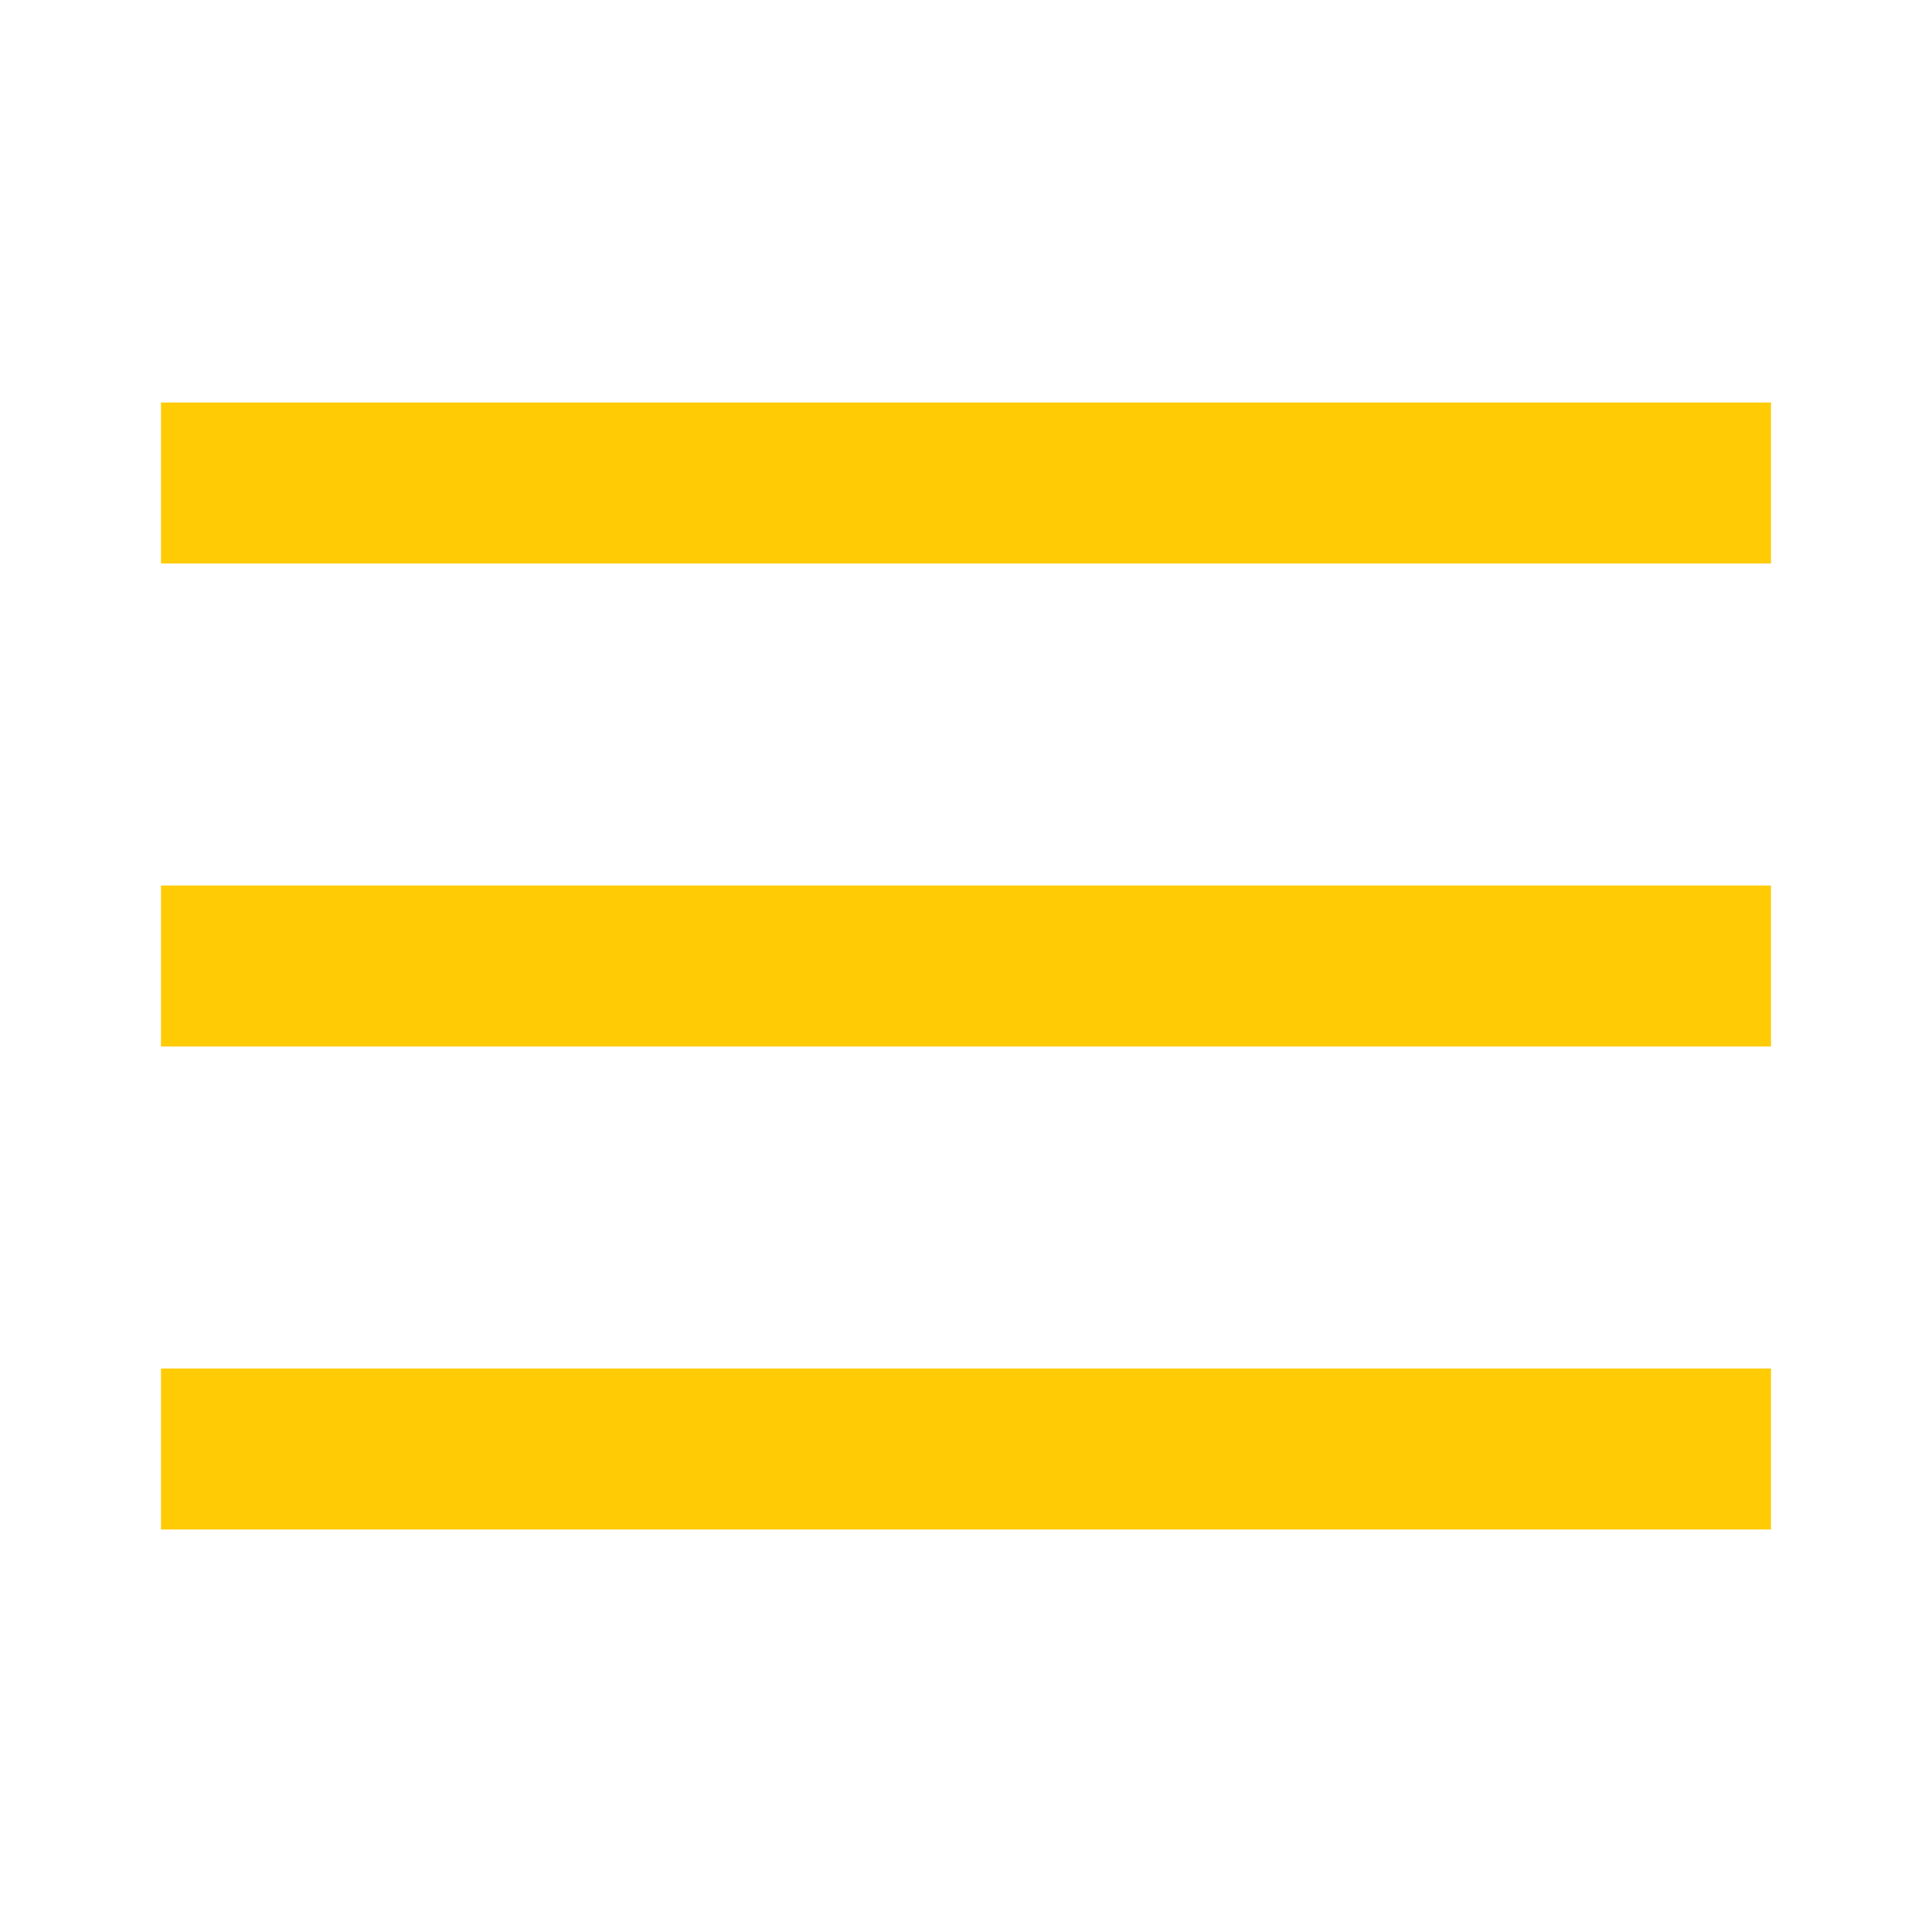
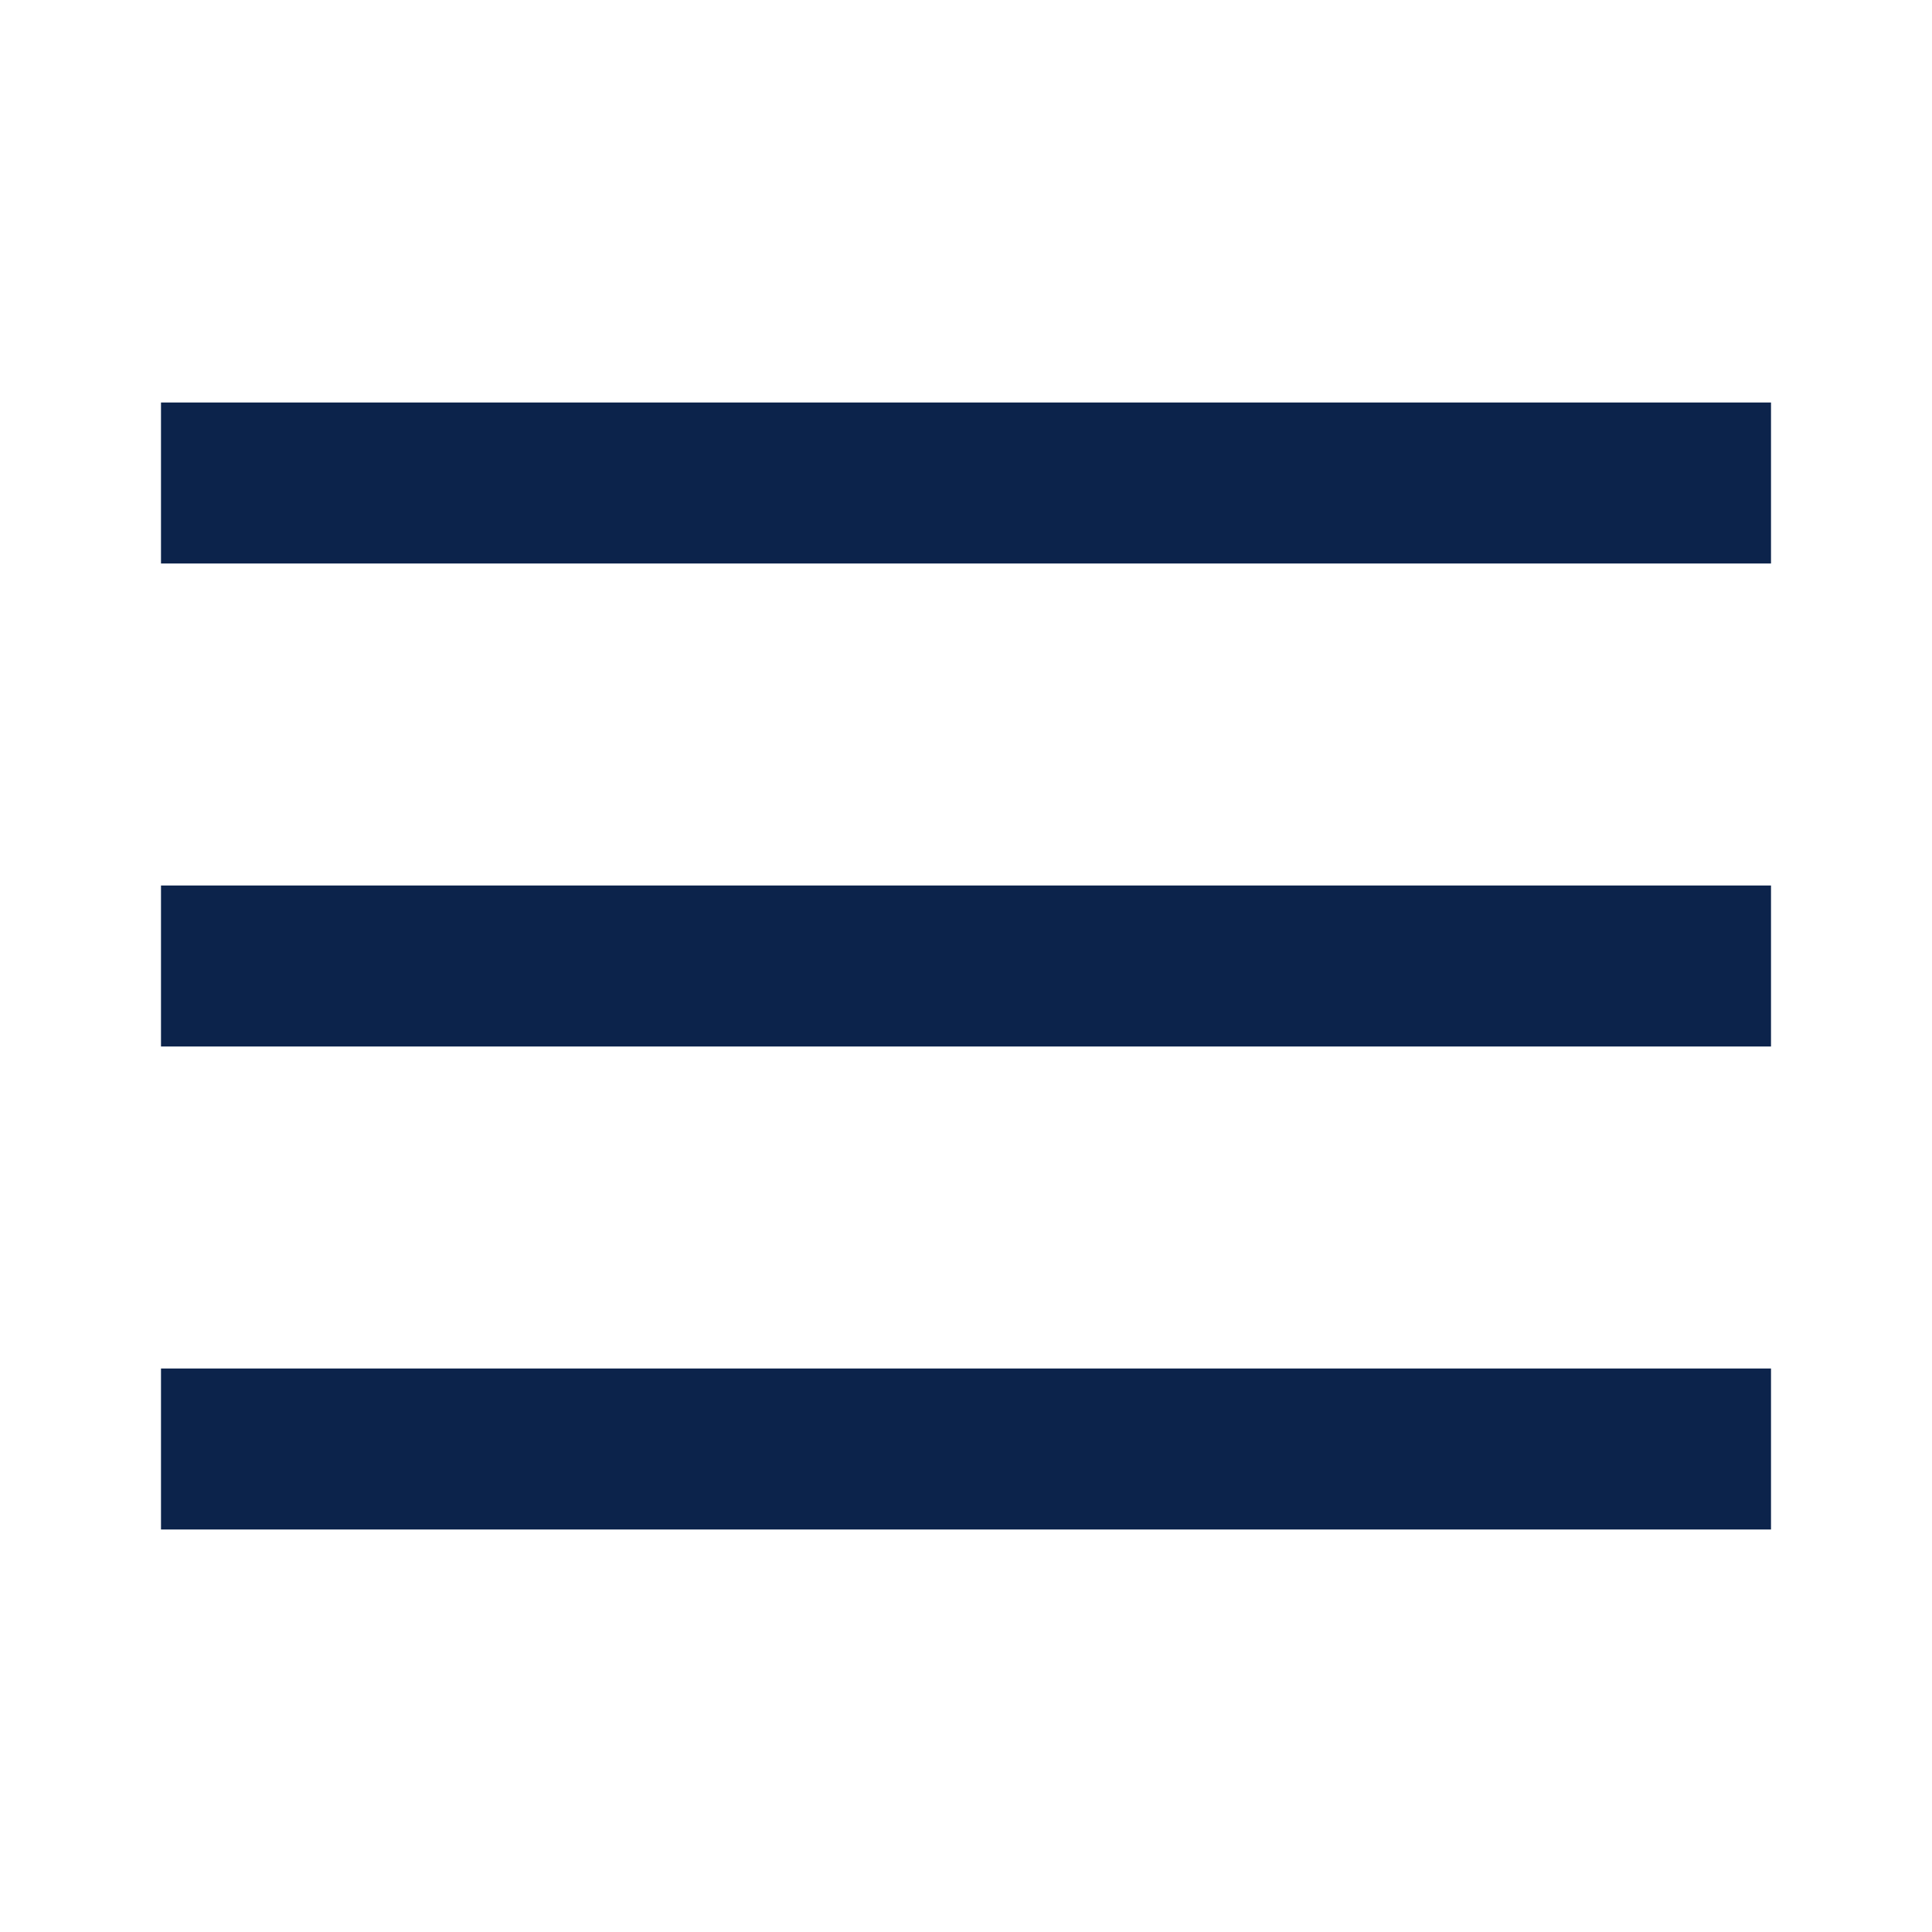
<svg xmlns="http://www.w3.org/2000/svg" viewBox="0 0 24 24" width="24px" height="24px">
-   <g id="surface150183899">
-     <path style=" stroke:none;fill-rule:nonzero;fill:rgb(100%,79.608%,1.961%);fill-opacity:1;" d="M 2 5 L 2 7 L 22 7 L 22 5 Z M 2 11 L 2 13 L 22 13 L 22 11 Z M 2 17 L 2 19 L 22 19 L 22 17 Z M 2 17 " />
+   <g id="surface349410">
+     <path style=" stroke:none;fill-rule:nonzero;fill:rgb(4.706%,13.725%,29.412%);fill-opacity:1;" d="M 2 5 L 2 7 L 22 7 L 22 5 Z M 2 11 L 2 13 L 22 13 L 22 11 Z M 2 17 L 2 19 L 22 19 L 22 17 Z M 2 17 " />
  </g>
</svg>
